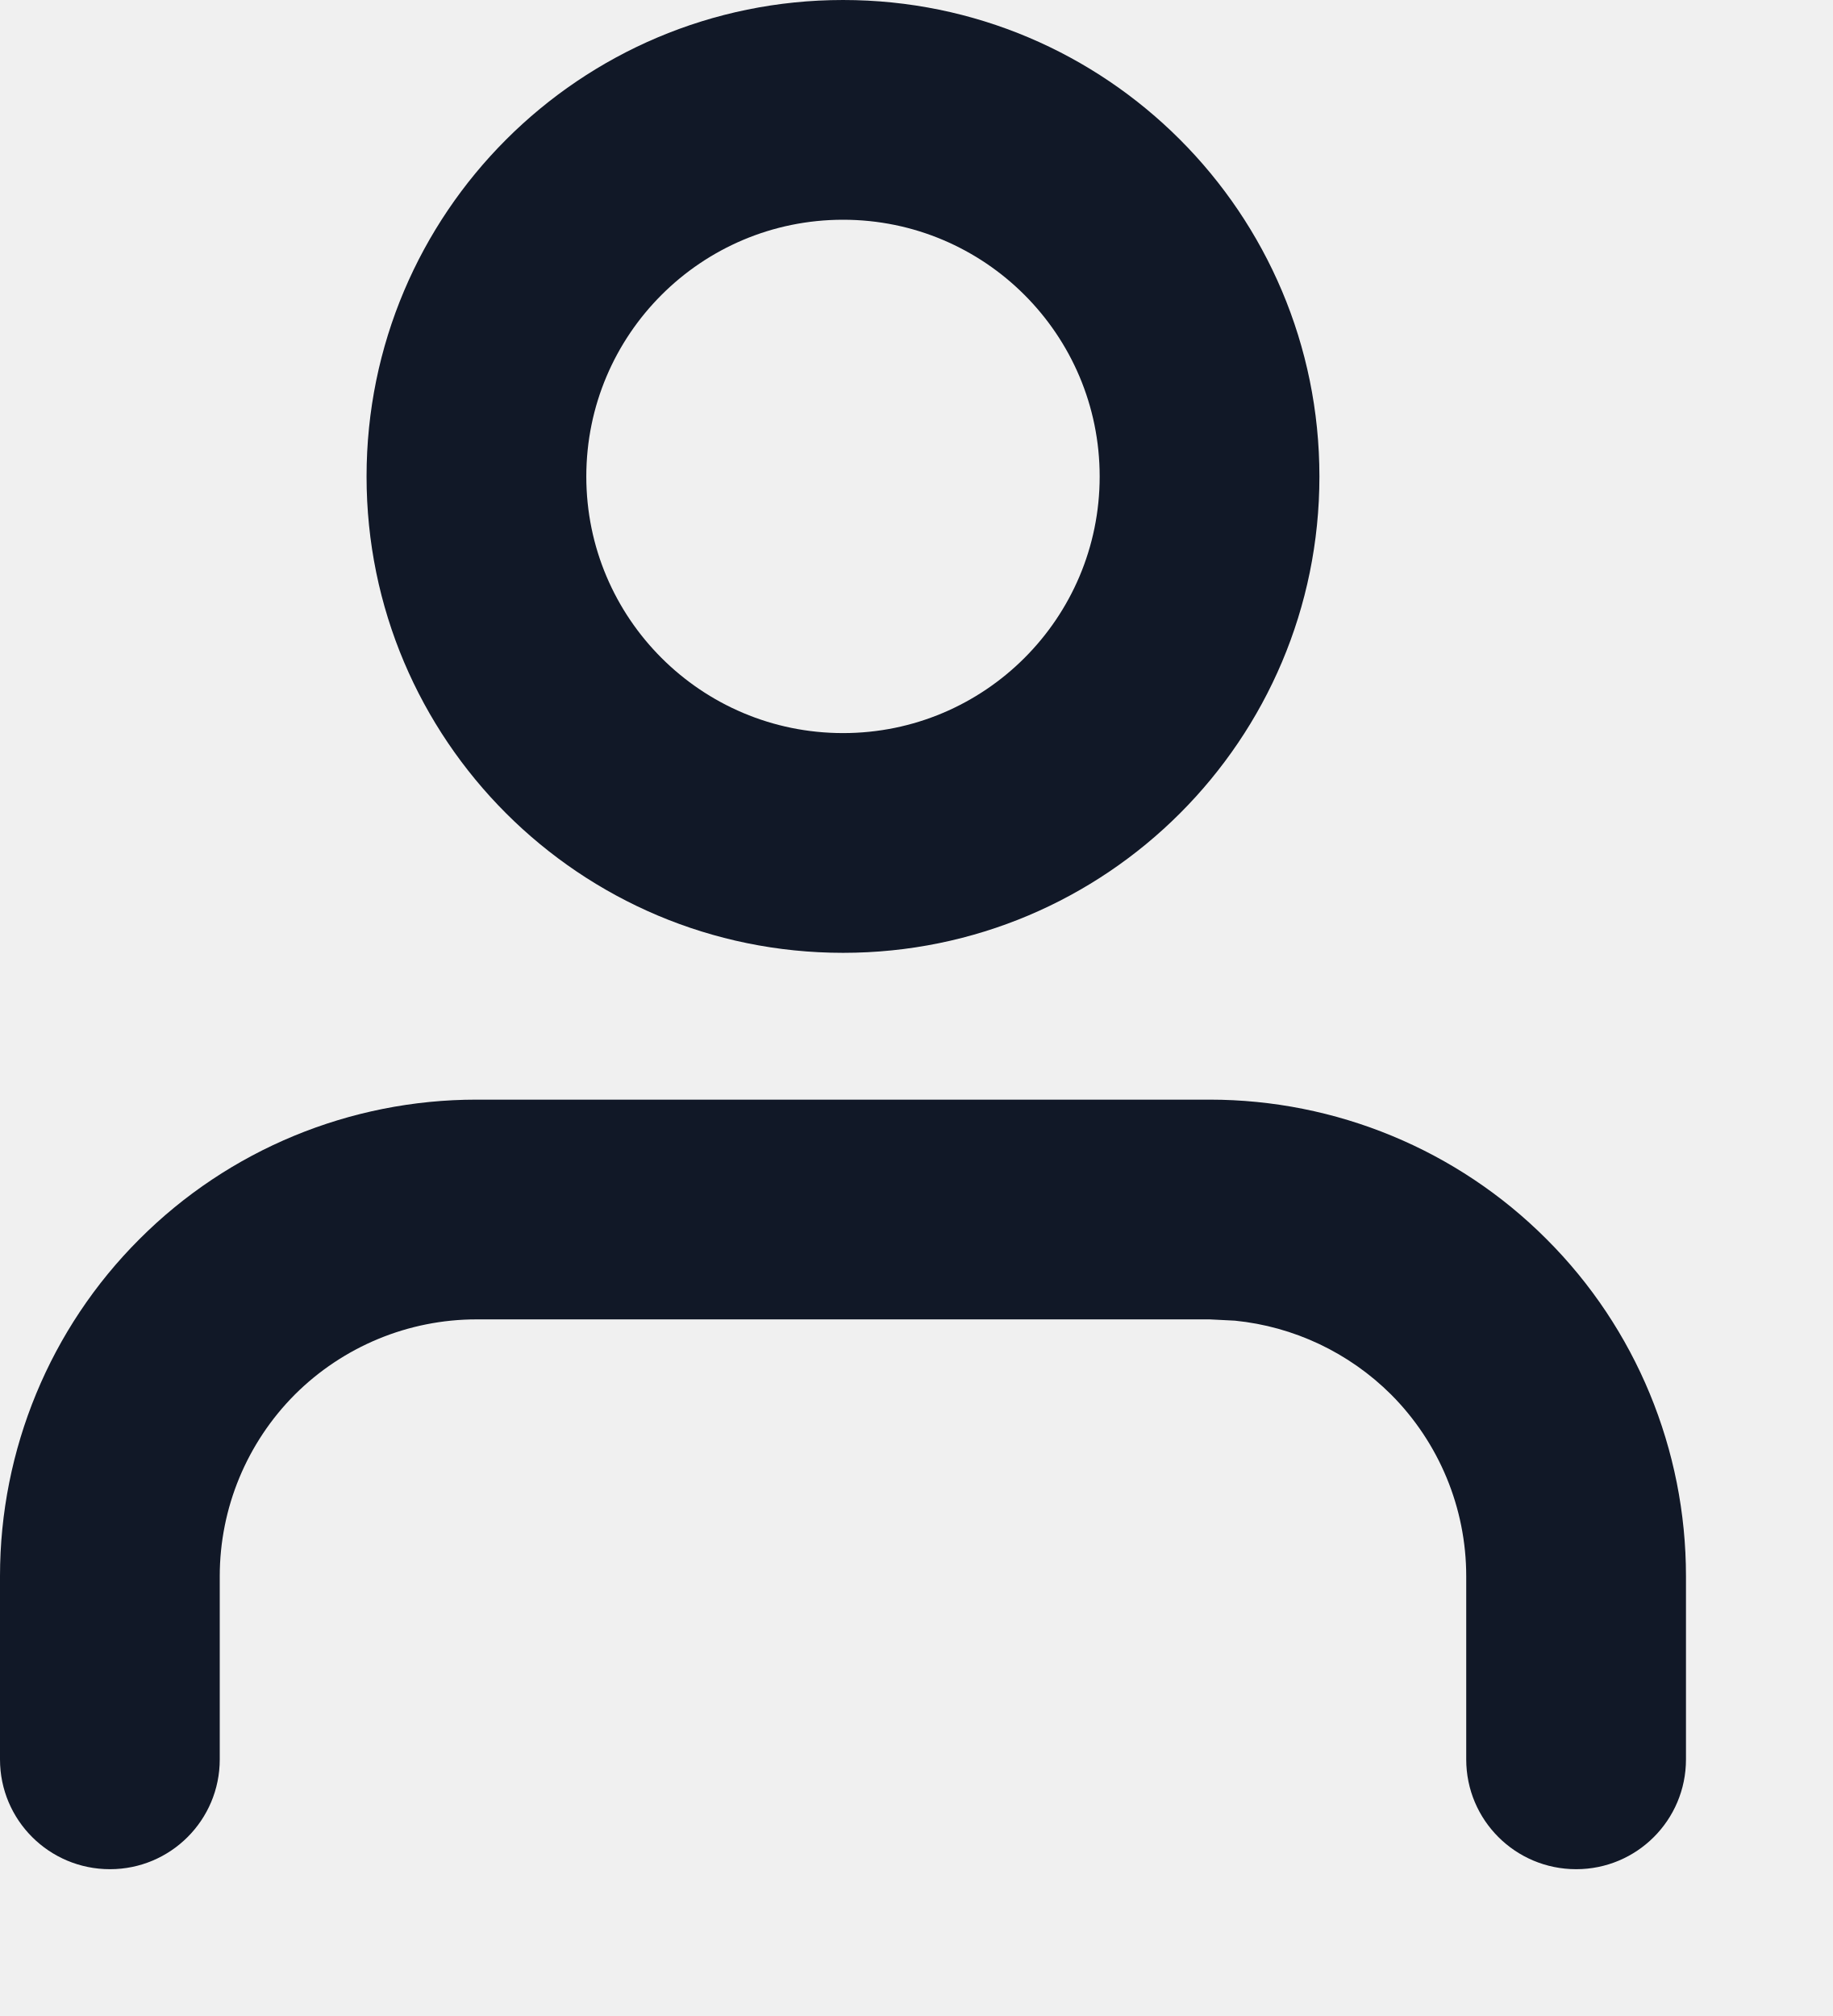
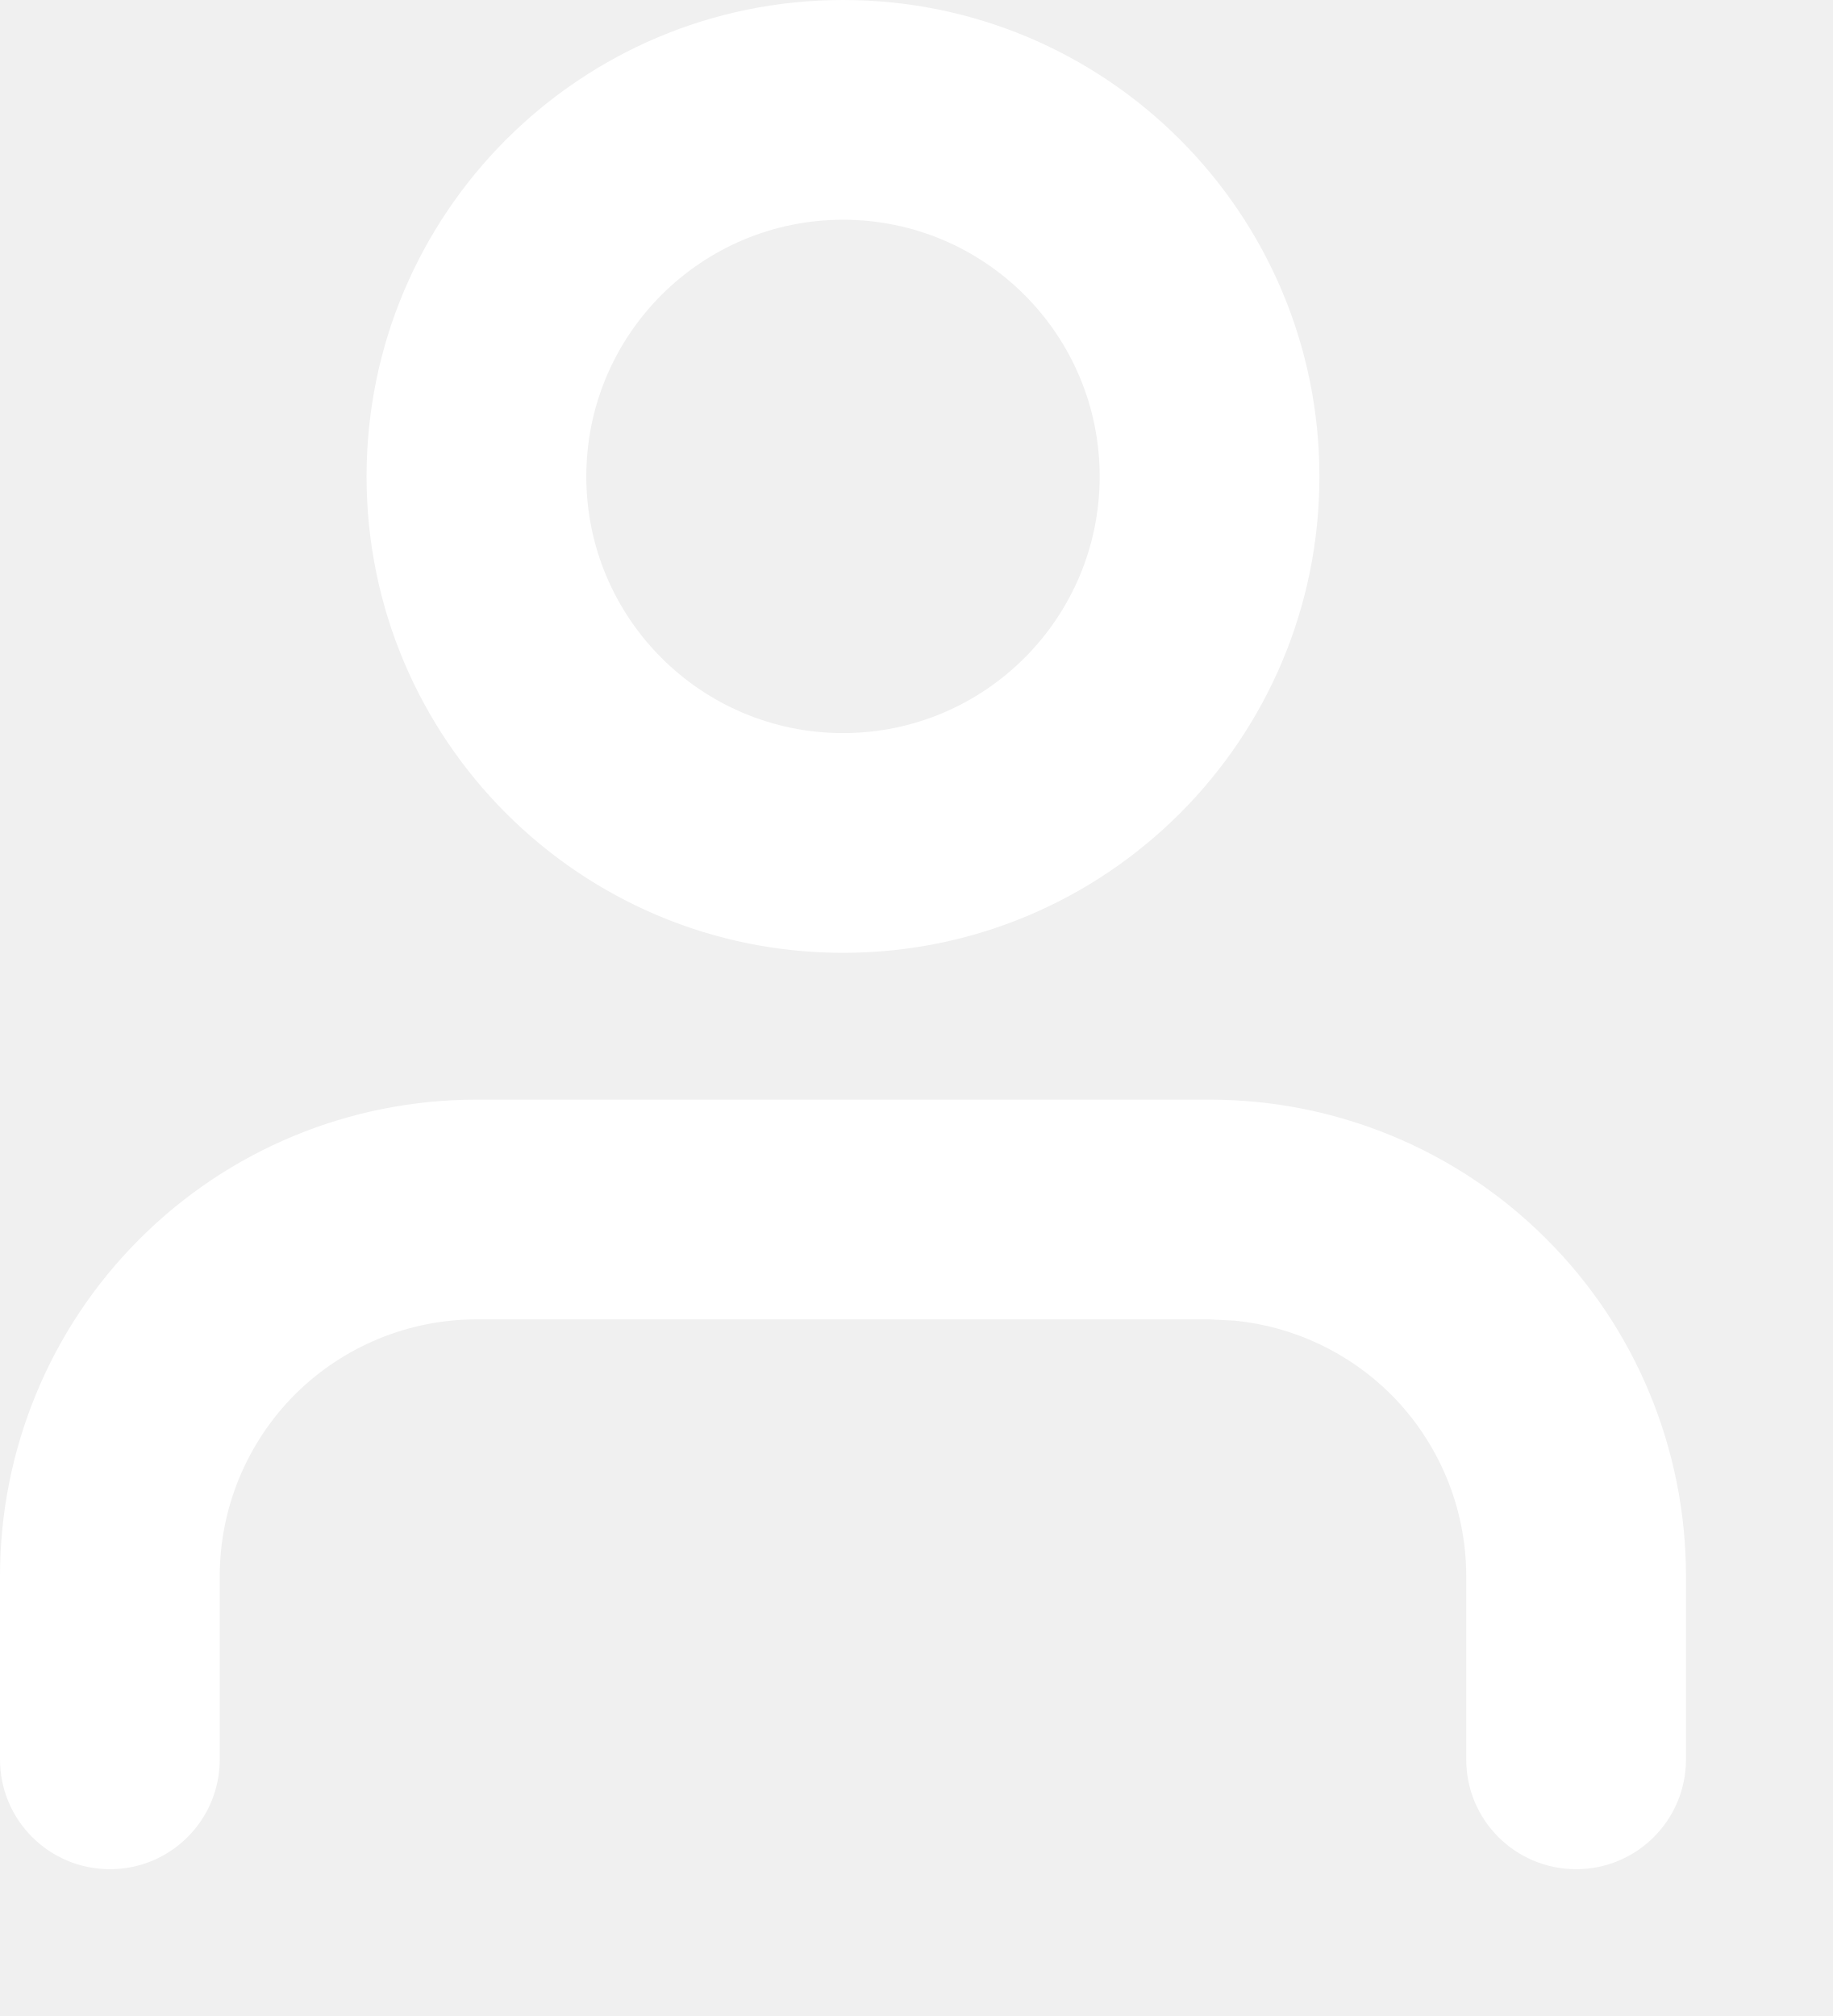
<svg xmlns="http://www.w3.org/2000/svg" width="10" height="11" viewBox="0 0 10 11" fill="none">
-   <path d="M8 9.6V8.6C8 8.228 7.852 7.872 7.59 7.609C7.36 7.38 7.059 7.238 6.738 7.206L6.6 7.199H2.6C2.228 7.199 1.872 7.347 1.609 7.609C1.347 7.872 1.199 8.228 1.199 8.6V9.6C1.199 9.931 0.931 10.199 0.6 10.199C0.268 10.199 0 9.931 0 9.6V8.6C0 7.91 0.273 7.248 0.761 6.761C1.248 6.273 1.91 6 2.6 6H6.6C7.289 6 7.951 6.273 8.438 6.761C8.926 7.248 9.199 7.91 9.199 8.6V9.6C9.199 9.931 8.931 10.199 8.6 10.199C8.268 10.199 8 9.931 8 9.6Z" fill="#111827" />
-   <path d="M6 2.6C6 1.826 5.373 1.199 4.6 1.199C3.826 1.199 3.199 1.826 3.199 2.6C3.199 3.373 3.826 4 4.6 4C5.373 4 6 3.373 6 2.6ZM7.199 2.6C7.199 4.036 6.036 5.199 4.6 5.199C3.164 5.199 2 4.036 2 2.6C2 1.164 3.164 0 4.6 0C6.036 0 7.199 1.164 7.199 2.6Z" fill="#111827" />
+   <path d="M8 9.6V8.6C8 8.228 7.852 7.872 7.59 7.609C7.36 7.38 7.059 7.238 6.738 7.206L6.6 7.199H2.6C2.228 7.199 1.872 7.347 1.609 7.609C1.347 7.872 1.199 8.228 1.199 8.6V9.6C1.199 9.931 0.931 10.199 0.6 10.199C0.268 10.199 0 9.931 0 9.6V8.6C0 7.91 0.273 7.248 0.761 6.761C1.248 6.273 1.91 6 2.6 6H6.6C7.289 6 7.951 6.273 8.438 6.761C8.926 7.248 9.199 7.91 9.199 8.6V9.6C9.199 9.931 8.931 10.199 8.6 10.199C8.268 10.199 8 9.931 8 9.6Z" fill="#ffffff" />
+   <path d="M6 2.6C6 1.826 5.373 1.199 4.6 1.199C3.826 1.199 3.199 1.826 3.199 2.6C3.199 3.373 3.826 4 4.6 4C5.373 4 6 3.373 6 2.6ZM7.199 2.6C7.199 4.036 6.036 5.199 4.6 5.199C3.164 5.199 2 4.036 2 2.6C2 1.164 3.164 0 4.6 0C6.036 0 7.199 1.164 7.199 2.6Z" fill="#ffffff" />
</svg>
